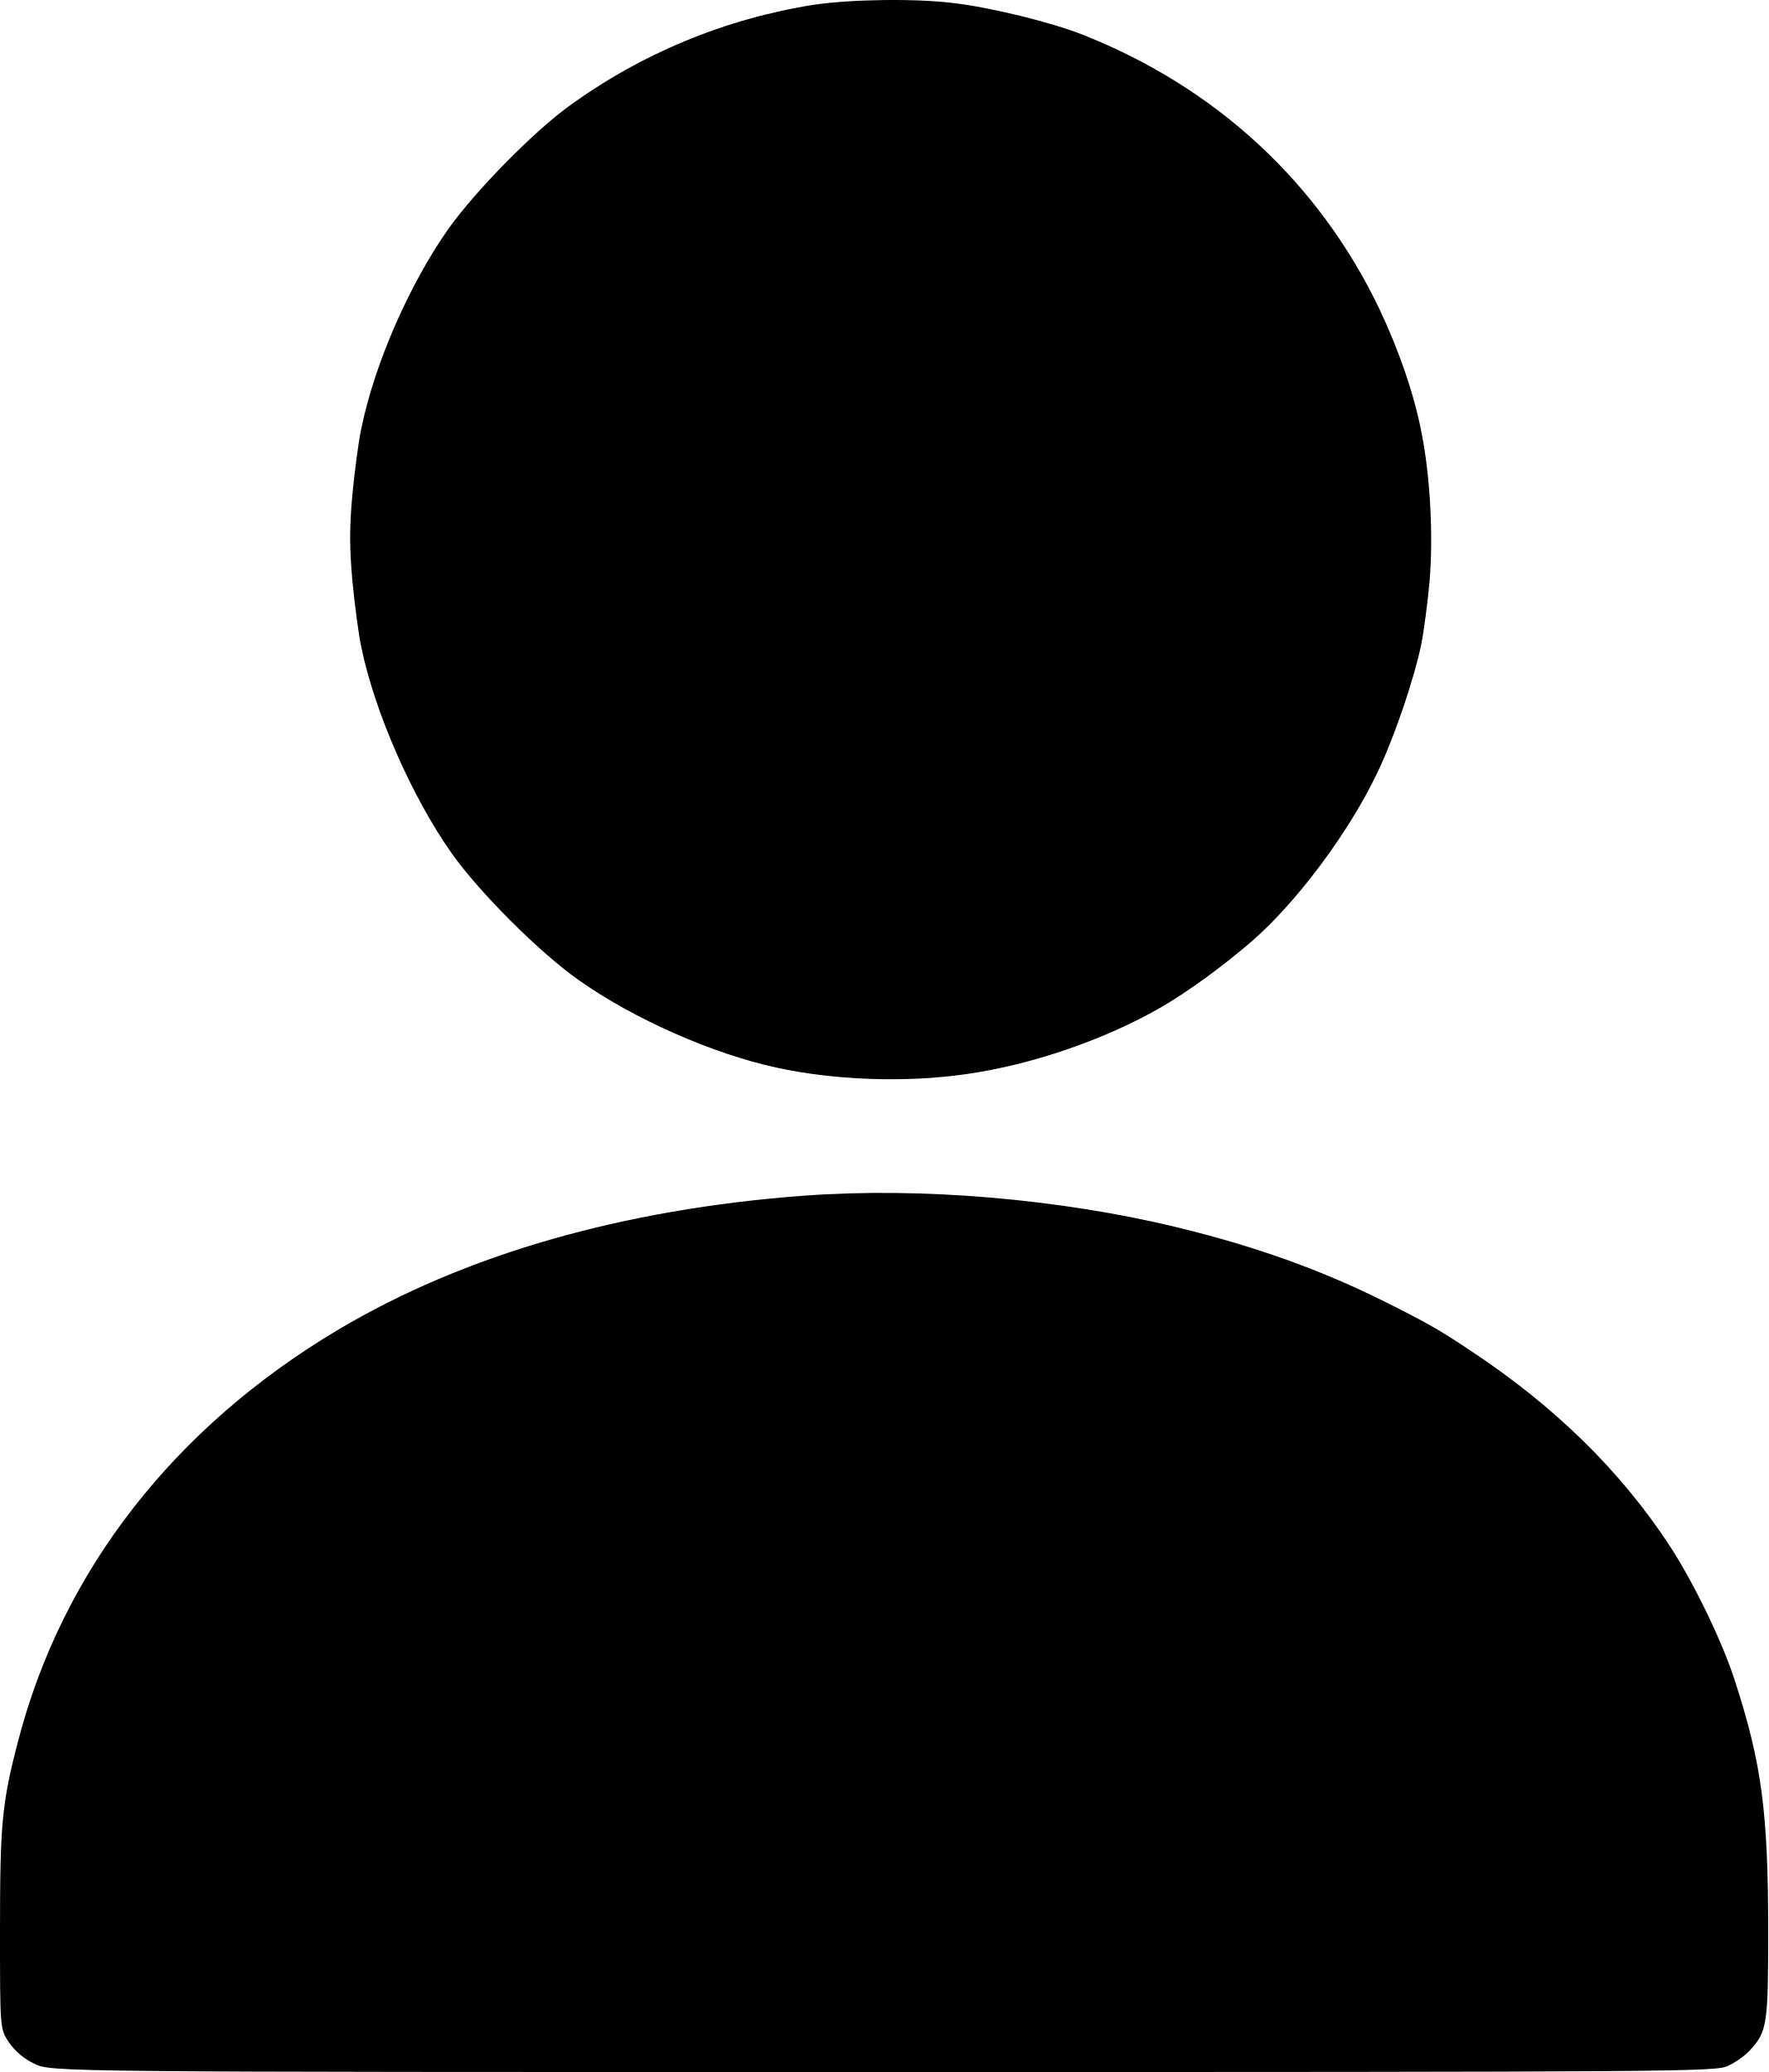
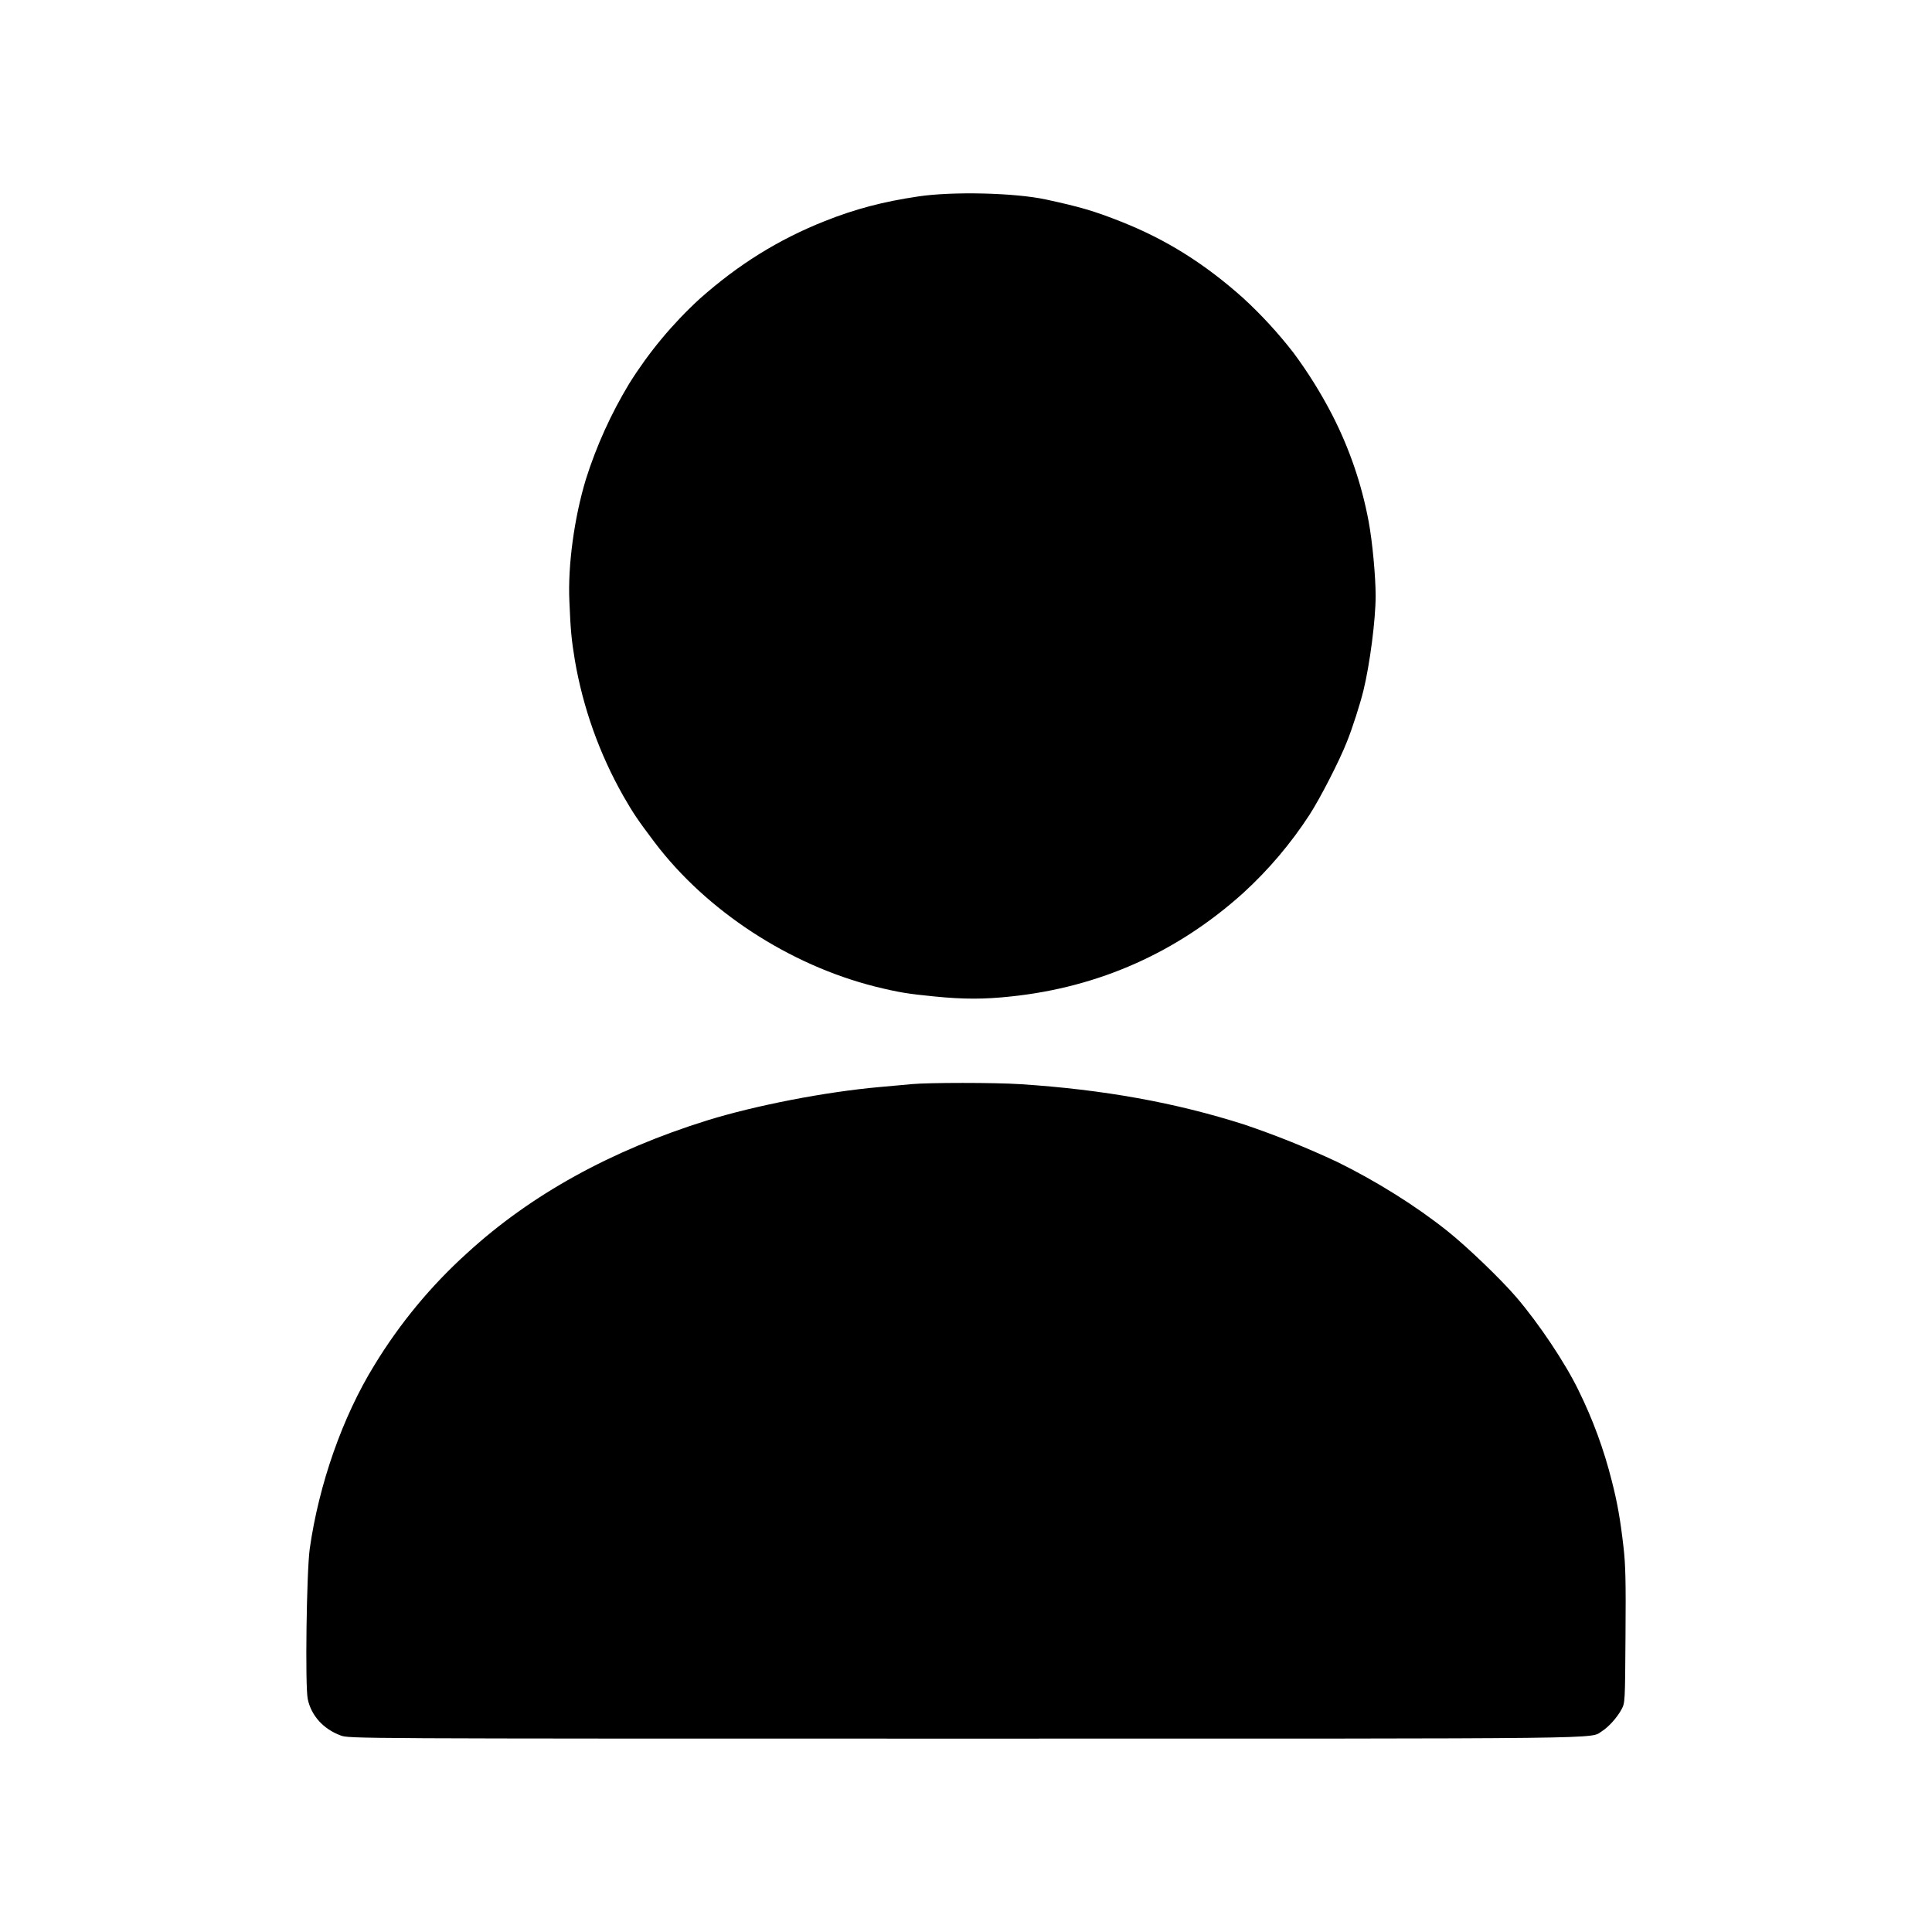
- <svg xmlns="http://www.w3.org/2000/svg" width="437" height="512" fill="currentColor" viewBox="0 0 437 512">
-   <path fill-rule="evenodd" d="M201.1 1.17a140 140 0 0 0-60.69 25.17c-8.92 6.53-22.94 20.86-29.55 30.1-9.63 13.62-18.31 33.37-21.58 49.38-.72 3.27-1.67 10.67-2.23 16.49-.72 8.12-.72 12.82 0 21.1.56 5.82 1.51 13.3 2.23 16.57 3.34 16.17 12.58 37.11 22.38 50.97 6.85 9.64 21.58 24.37 31.3 31.22 13.46 9.56 33.29 18.32 48.98 21.66 14.18 3.1 31.78 3.75 46.67 1.6 16-2.23 34.17-8.45 48.03-16.41 6.69-3.82 15.6-10.35 22.7-16.49 11.14-9.71 23.89-26.84 30.9-41.5 4.22-8.75 9.15-23.33 10.9-31.85.64-3.26 1.6-10.43 2.08-15.93.87-10.99.16-25.32-2-36.23-1.75-9.24-5.49-20.23-10.43-30.67-14.9-31.14-40.22-54.63-73.11-67.7-8.04-3.18-22.7-6.76-31.94-7.88-9.71-1.2-25.4-.95-34.64.4m-2.4 294.28c-44.99 3.35-83.93 14.58-115.15 33.13C43 352.71 15.37 388.16 4.46 430.28.48 445.5 0 450.69 0 477.05c0 24.29 0 24.29 2.15 27.55a16 16 0 0 0 6.3 5.34c4.21 2.07 4.21 2.07 209.7 2.07 198.38 0 205.63-.08 208.74-1.51 1.75-.8 4.14-2.47 5.33-3.75 4.38-4.7 4.62-6.37 4.62-29.54 0-29.47-1.6-41.34-8.12-61.57-3.1-9.8-10.36-24.77-16.33-33.85-12.1-18.4-28.27-34.24-48.82-47.86-7.57-5.1-11.23-7.17-21.1-12.1-15.77-7.9-31.78-13.7-51.37-18.48-29.07-7.1-63.72-10.04-92.4-7.89" clip-rule="evenodd" />
+ <svg xmlns="http://www.w3.org/2000/svg" fill="currentColor" viewBox="-101.501 -64.075 640.145 640.145">
+   <path fill-rule="evenodd" d="M202.66 1.03c-11.58 1.72-20.78 4.14-30.84 8.14-15.41 6.11-28.7 14.4-41.55 25.82a136 136 0 0 0-23.3 28.06 147 147 0 0 0-14.35 31.69c-3.84 12.69-6.02 28.56-5.46 40.44.4 9.8.7 12.73 1.82 19.56A139 139 0 0 0 105 199.62c3.44 5.97 4.7 7.84 10.41 15.42 17.19 22.7 44.59 40.59 73.04 47.77 7.79 1.92 10.87 2.42 19.67 3.28 9.6.96 16.47.96 25.37 0 29.27-3.08 55.2-14.66 77.03-34.37a134 134 0 0 0 21.84-25.78c3.54-5.46 9.96-17.94 12.43-24.26 1.82-4.5 4.4-12.59 5.46-16.93 2.12-8.65 4.05-23.4 4.05-31.4 0-6.46-1.07-17.99-2.33-24.71a129 129 0 0 0-12.13-35.38 150 150 0 0 0-12.74-20.42 147 147 0 0 0-16.68-18.15C297.58 23.22 284.9 15.3 270.1 9.42c-9.05-3.6-13.8-4.96-24.97-7.38C234.85-.2 214.08-.7 202.66 1.03m-2.28 294.13c-2.22.2-6.97.65-10.61.96-17.95 1.61-40.84 6.06-56.87 11.01q-47.92 14.95-79.56 43.93a167 167 0 0 0-30.83 37.25C12 405.35 4.16 427.74 1.13 449.07c-1.06 7.58-1.57 45.6-.66 49.84 1.17 5.5 5.16 9.9 10.87 12.03C14.17 512 14.17 512 218.23 512c219.37 0 206.83.15 211.08-2.48 2.22-1.41 5-4.5 6.47-7.23 1.16-2.17 1.16-2.32 1.31-24.41.15-18.15 0-23.55-.66-29.32-1.06-9.3-2.07-14.9-3.89-21.98a150 150 0 0 0-11.02-29.98c-4.35-9-13.09-22.09-20.62-30.88-5.16-6.02-16.38-16.78-22.8-21.89-10.46-8.34-23.45-16.48-36.5-22.9a296 296 0 0 0-30.77-12.38c-22.75-7.28-46.76-11.63-74.3-13.4-8.5-.55-30.23-.55-36.15 0" clip-rule="evenodd" />
</svg>
